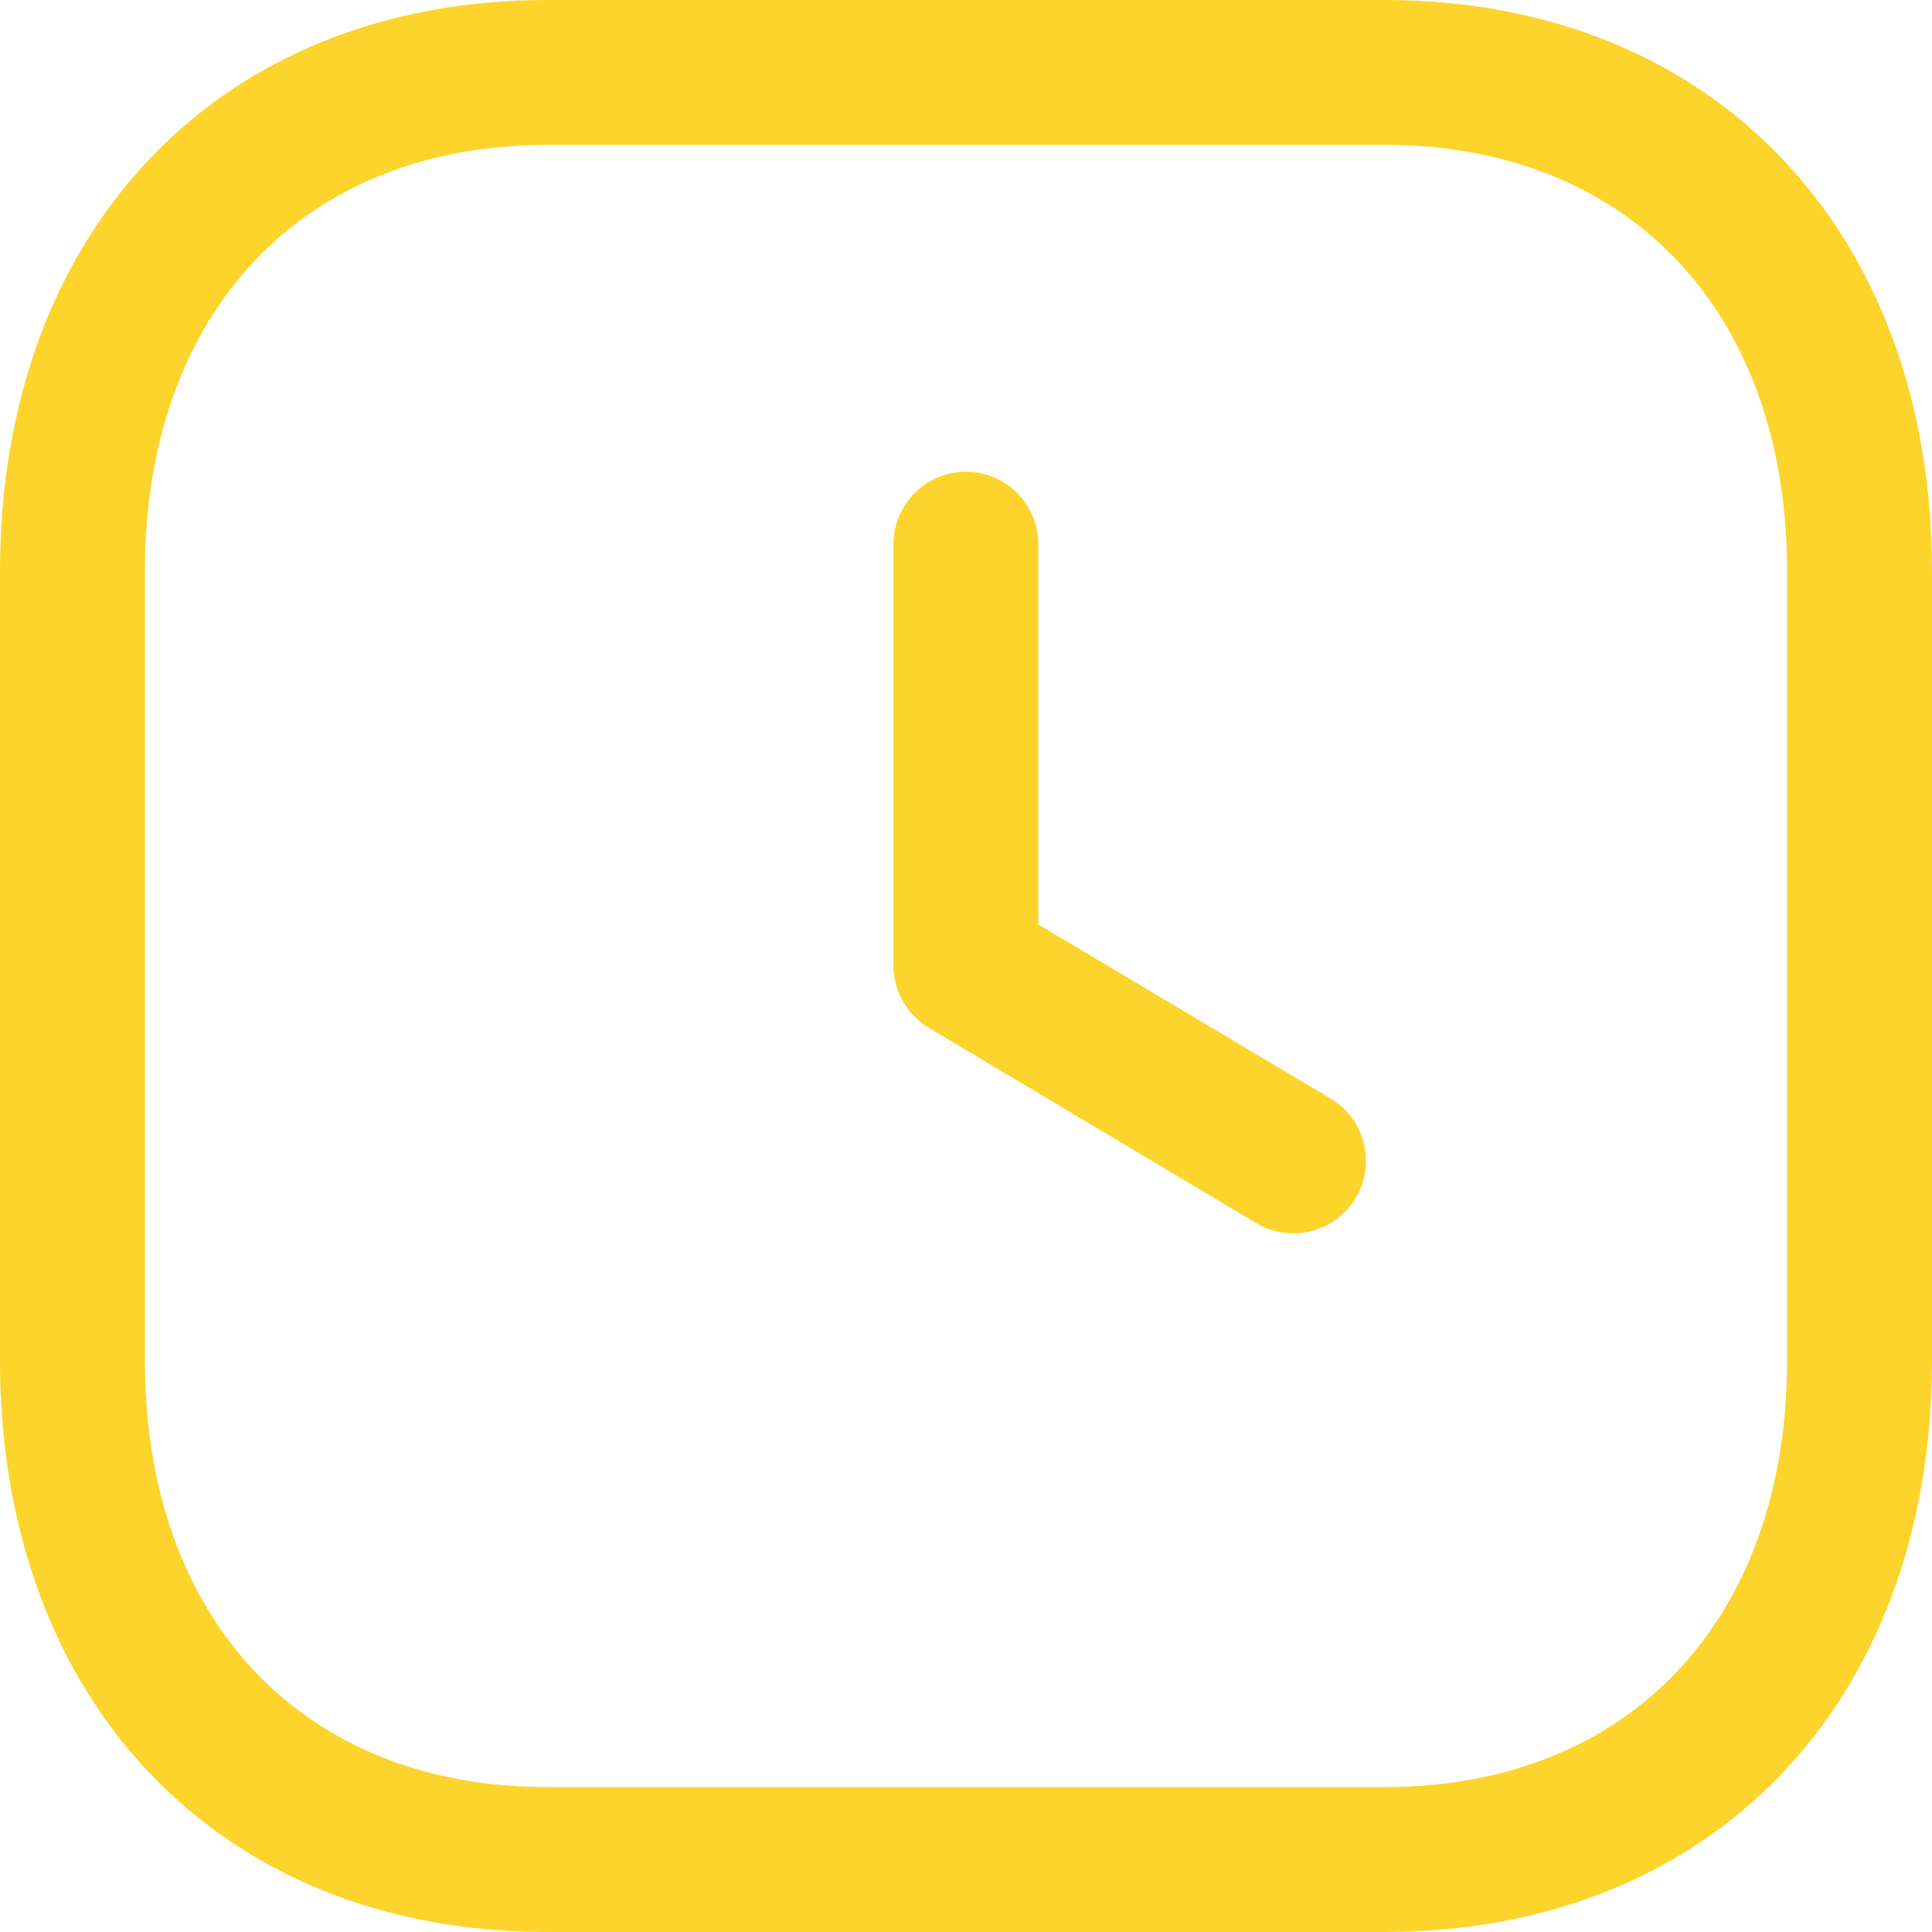
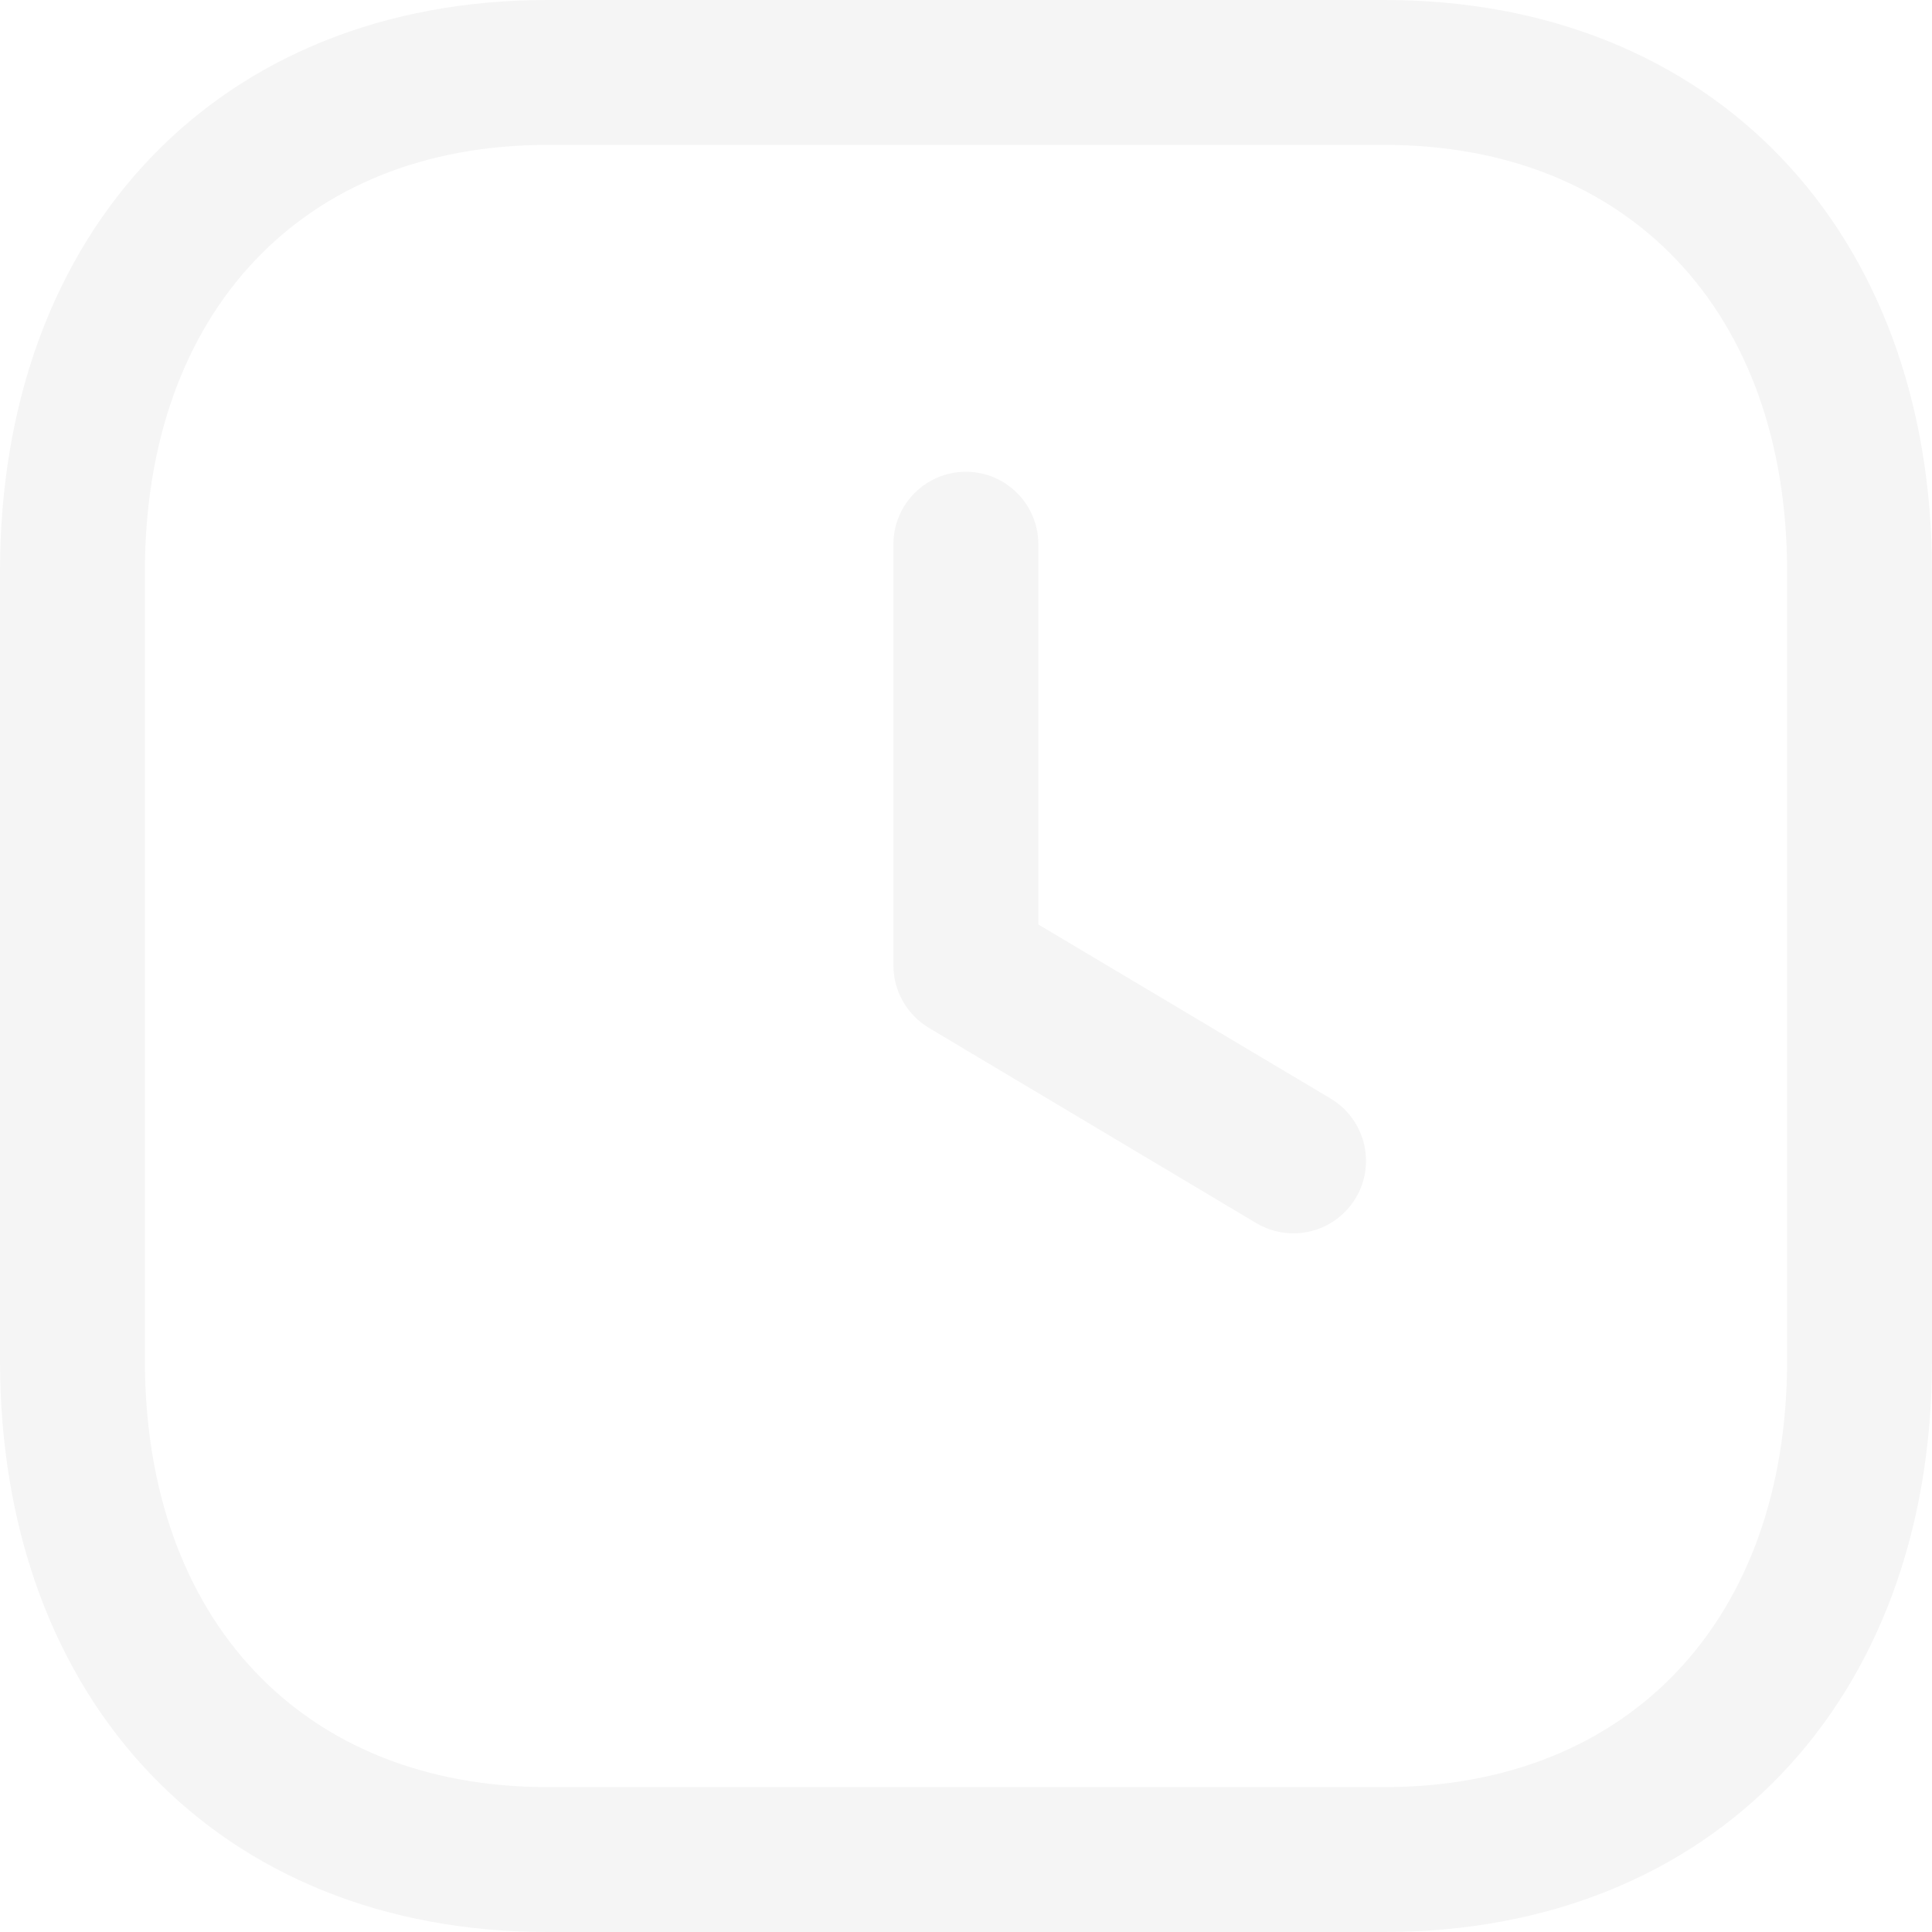
<svg xmlns="http://www.w3.org/2000/svg" width="16" height="16" viewBox="0 0 16 16" fill="none">
-   <path fill-rule="evenodd" clip-rule="evenodd" d="M11.467 0C14.178 0 16 1.902 16 4.733V11.267C16 14.098 14.178 16 11.466 16H4.532C1.821 16 0 14.098 0 11.267V4.733C0 1.902 1.821 0 4.532 0H11.467ZM11.467 1.2H4.532C2.508 1.2 1.2 2.586 1.2 4.733V11.267C1.2 13.414 2.508 14.8 4.532 14.8H11.466C13.491 14.8 14.8 13.414 14.8 11.267V4.733C14.8 2.586 13.492 1.2 11.467 1.2ZM7.999 3.907C8.33 3.907 8.599 4.176 8.599 4.507V7.656L11.02 9.098C11.304 9.268 11.398 9.636 11.228 9.921C11.115 10.109 10.916 10.214 10.712 10.214C10.607 10.214 10.502 10.187 10.405 10.13L7.692 8.512C7.511 8.403 7.399 8.207 7.399 7.996V4.507C7.399 4.176 7.668 3.907 7.999 3.907Z" fill="#FCD42C" />
+   <path fill-rule="evenodd" clip-rule="evenodd" d="M11.467 0C14.178 0 16 1.902 16 4.733V11.267C16 14.098 14.178 16 11.466 16H4.532C1.821 16 0 14.098 0 11.267V4.733C0 1.902 1.821 0 4.532 0H11.467ZM11.467 1.2H4.532C2.508 1.2 1.2 2.586 1.2 4.733V11.267C1.2 13.414 2.508 14.8 4.532 14.8H11.466C13.491 14.8 14.8 13.414 14.8 11.267V4.733C14.8 2.586 13.492 1.2 11.467 1.2ZM7.999 3.907C8.33 3.907 8.599 4.176 8.599 4.507V7.656L11.02 9.098C11.304 9.268 11.398 9.636 11.228 9.921C11.115 10.109 10.916 10.214 10.712 10.214C10.607 10.214 10.502 10.187 10.405 10.13L7.692 8.512C7.511 8.403 7.399 8.207 7.399 7.996V4.507C7.399 4.176 7.668 3.907 7.999 3.907Z" fill="#F5F5F5" />
</svg>
